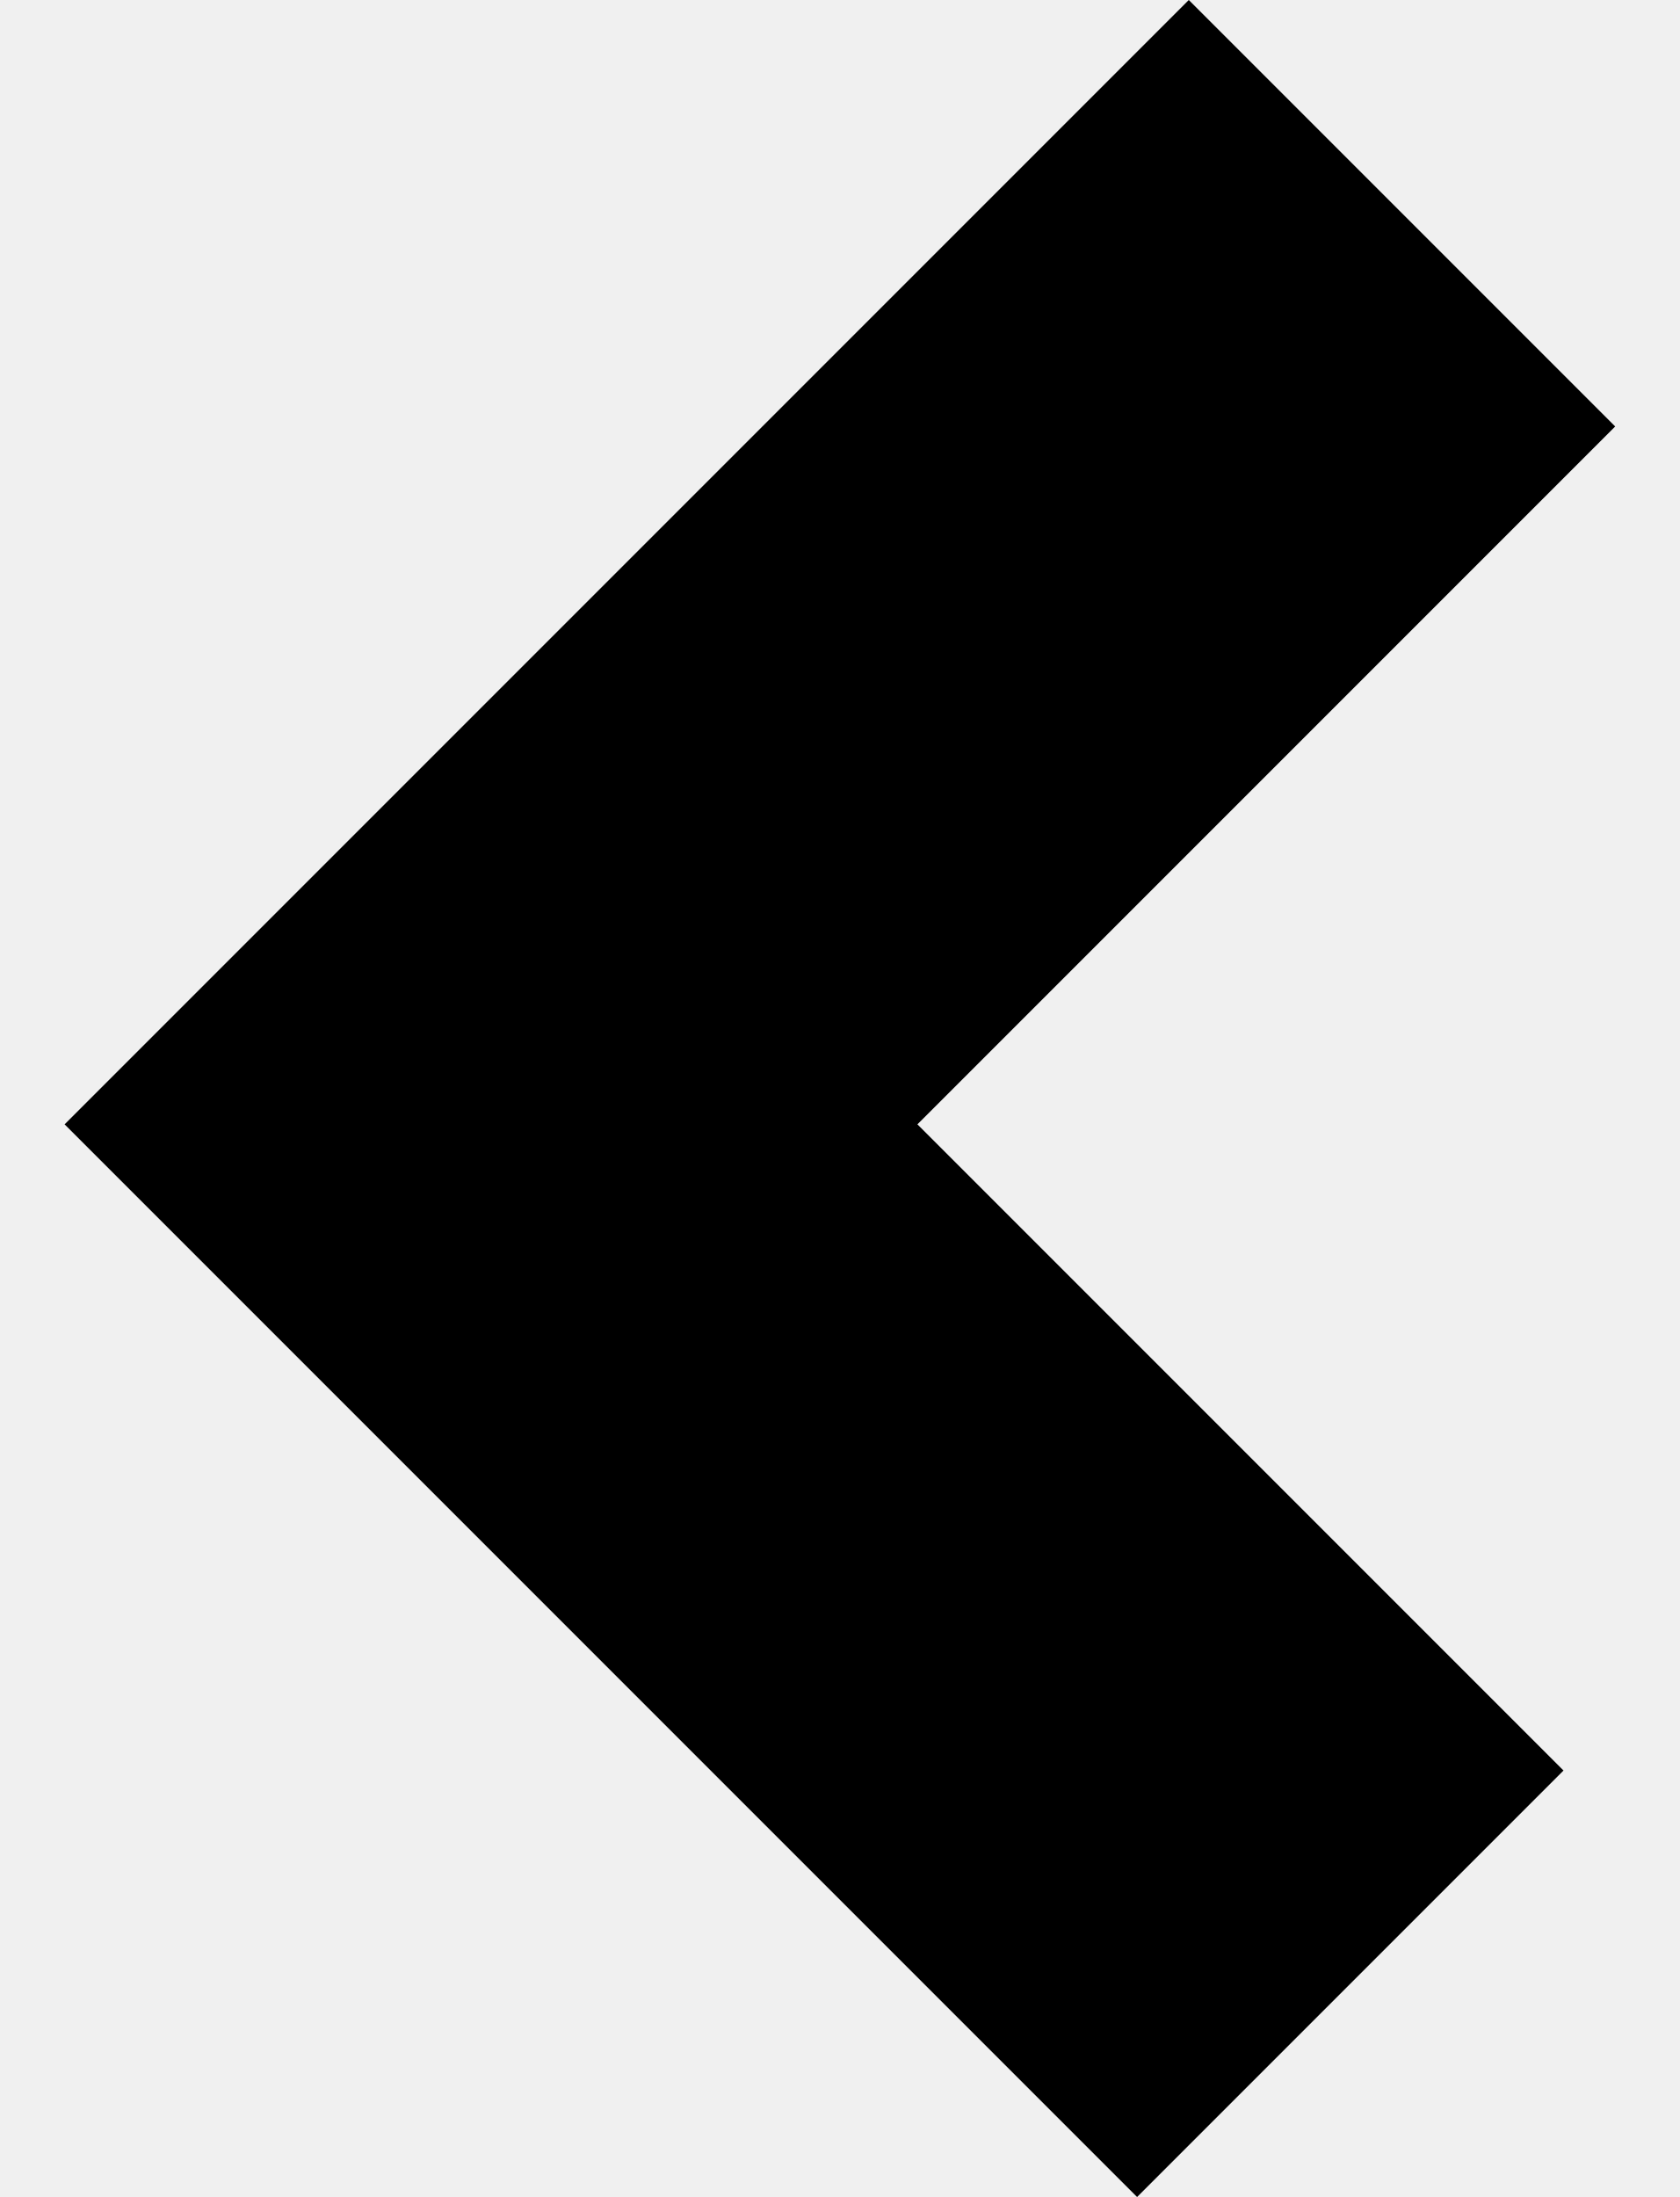
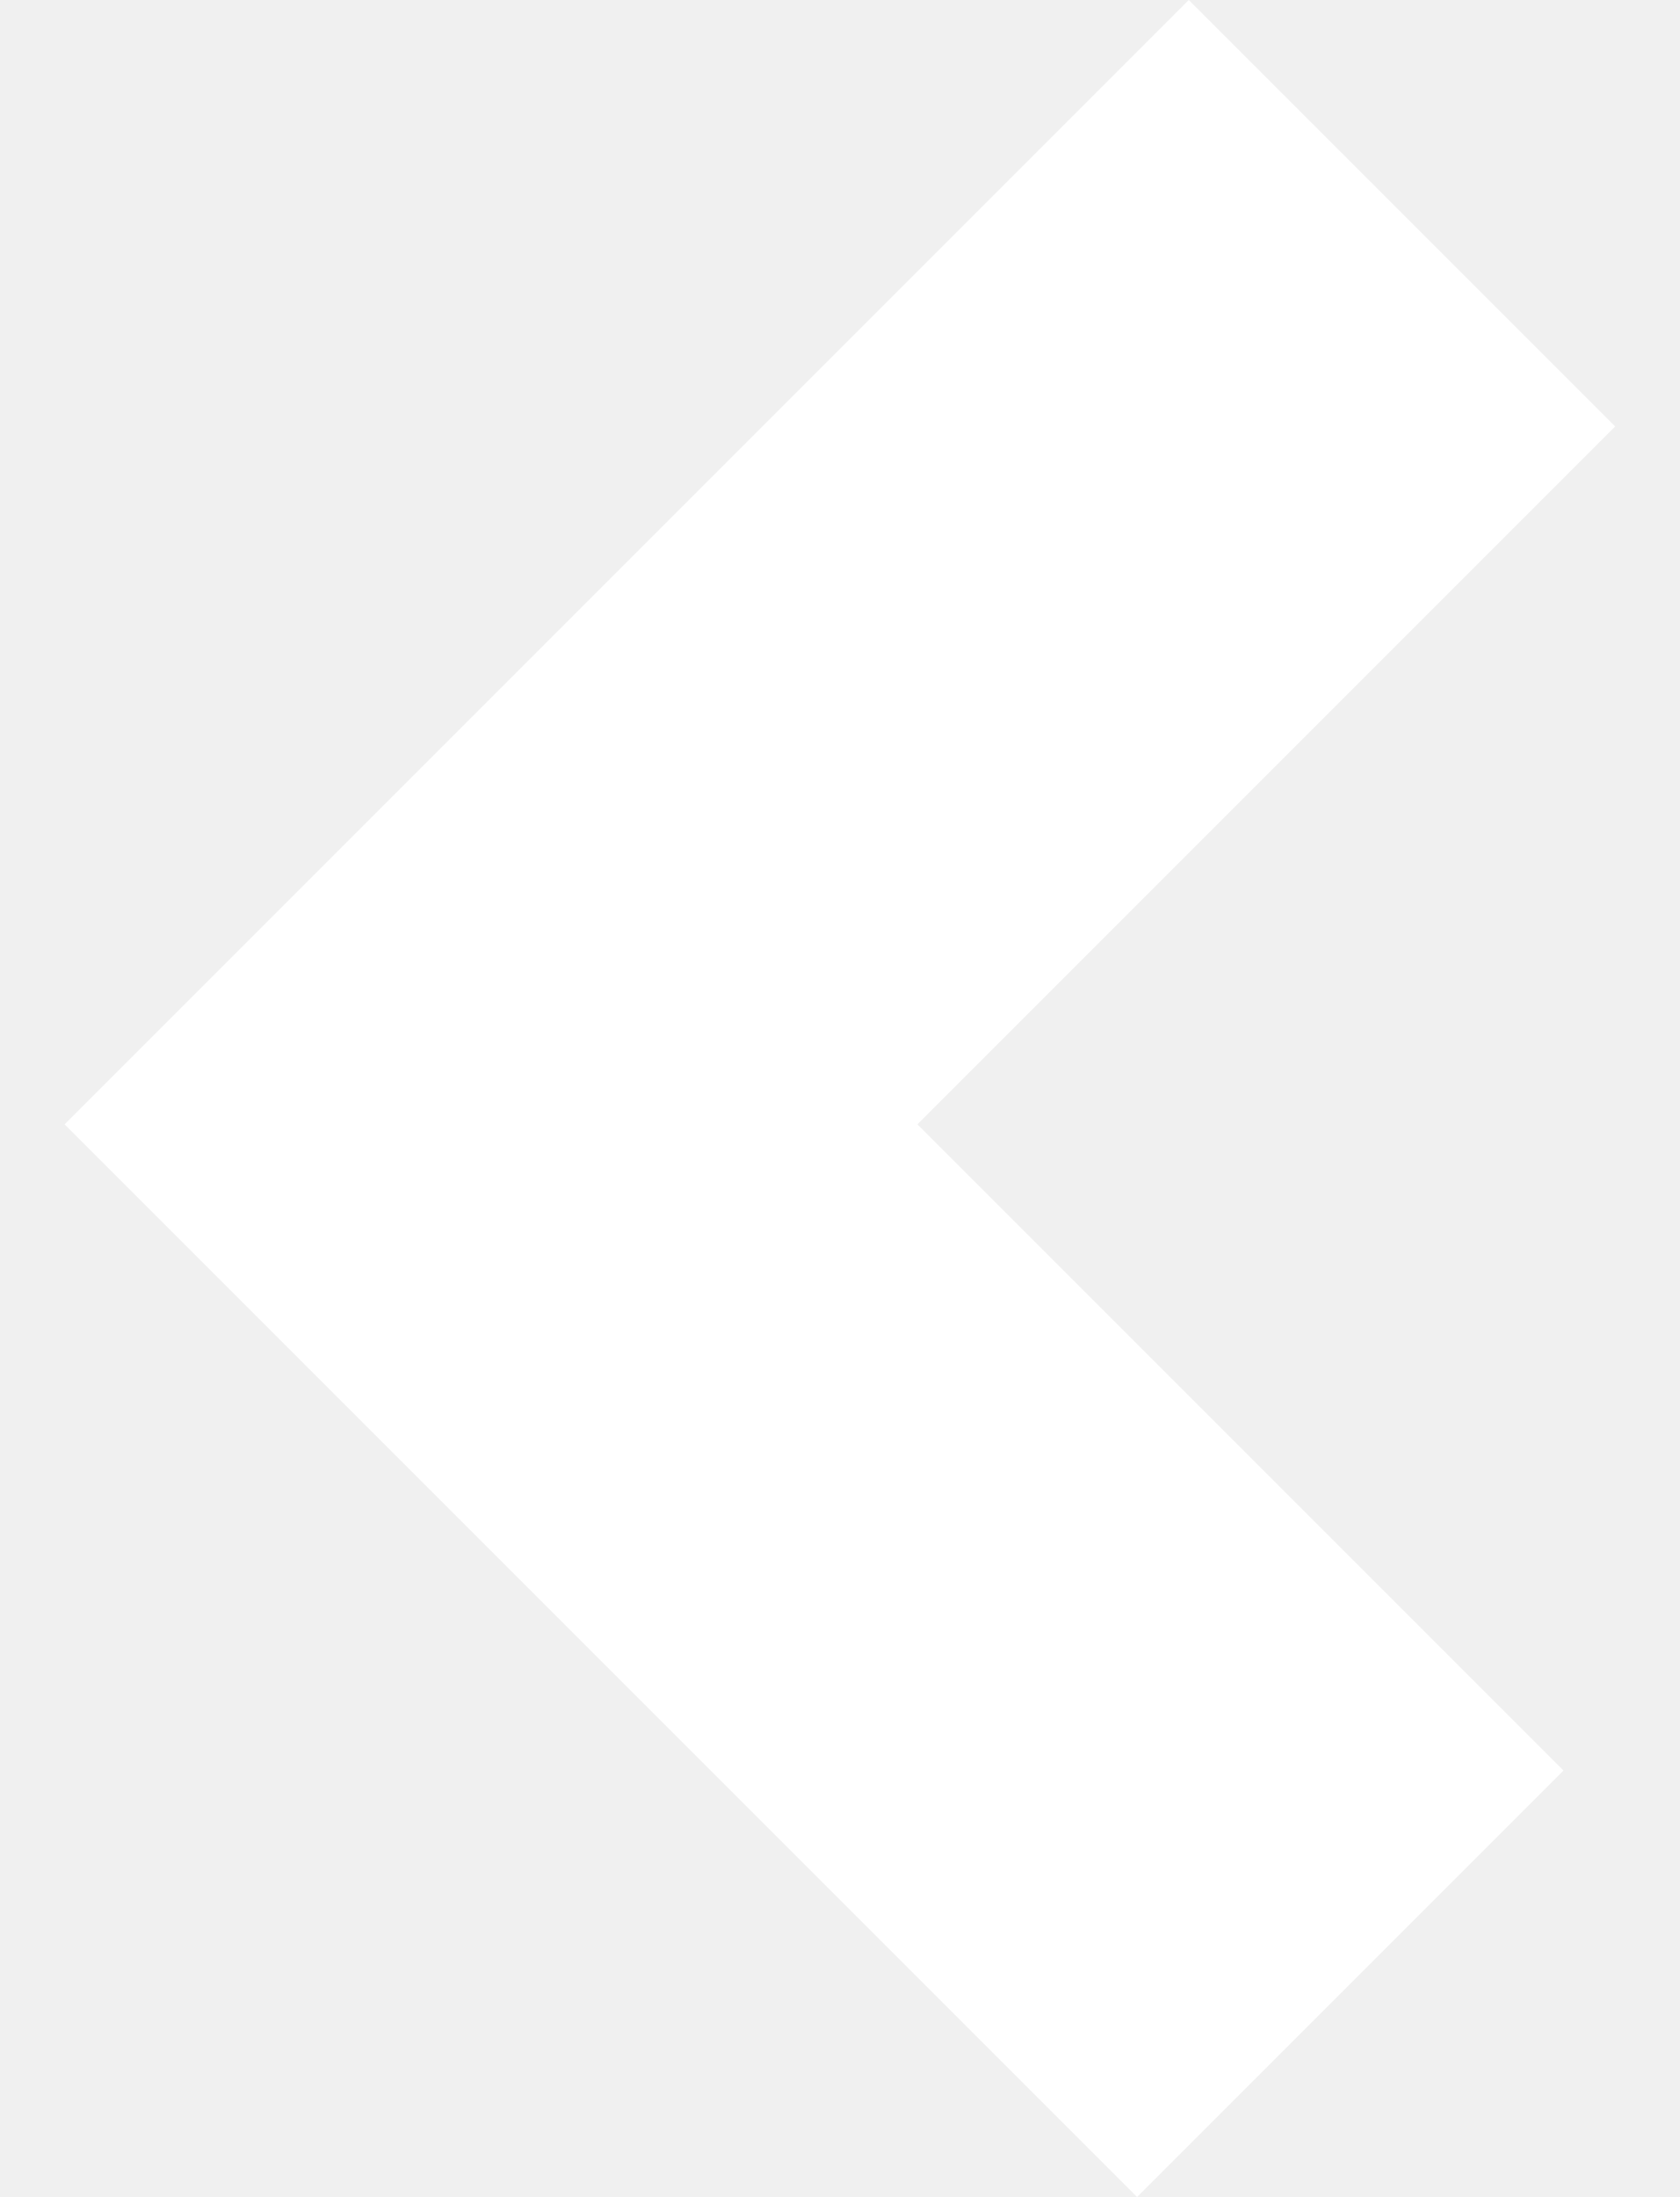
- <svg xmlns="http://www.w3.org/2000/svg" version="1.1" id="arrow" x="0px" y="0px" viewBox="0 0 13 17" style="enable-background:new 0 0 13 17;  fill=#000" xml:space="preserve">
-   <defs id="defs7" />
-   <polygon points="0.5,3.3 5.9,8.7 0.9,13.7 4.2,17 12.5,8.7 3.8,0 " id="polygon3" transform="matrix(-1,0,0,1,13,0)" />
+ <svg xmlns="http://www.w3.org/2000/svg" version="1.1" id="arrow" x="0px" y="0px" viewBox="0 0 13 17" style="enable-background:new 0 0 13 17; fill:#fff;" xml:space="preserve">
+   <polygon points="8.8,17 12.1,13.7 7.1,8.7 12.5,3.3 9.2,0 0.5,8.7 " />
</svg>
